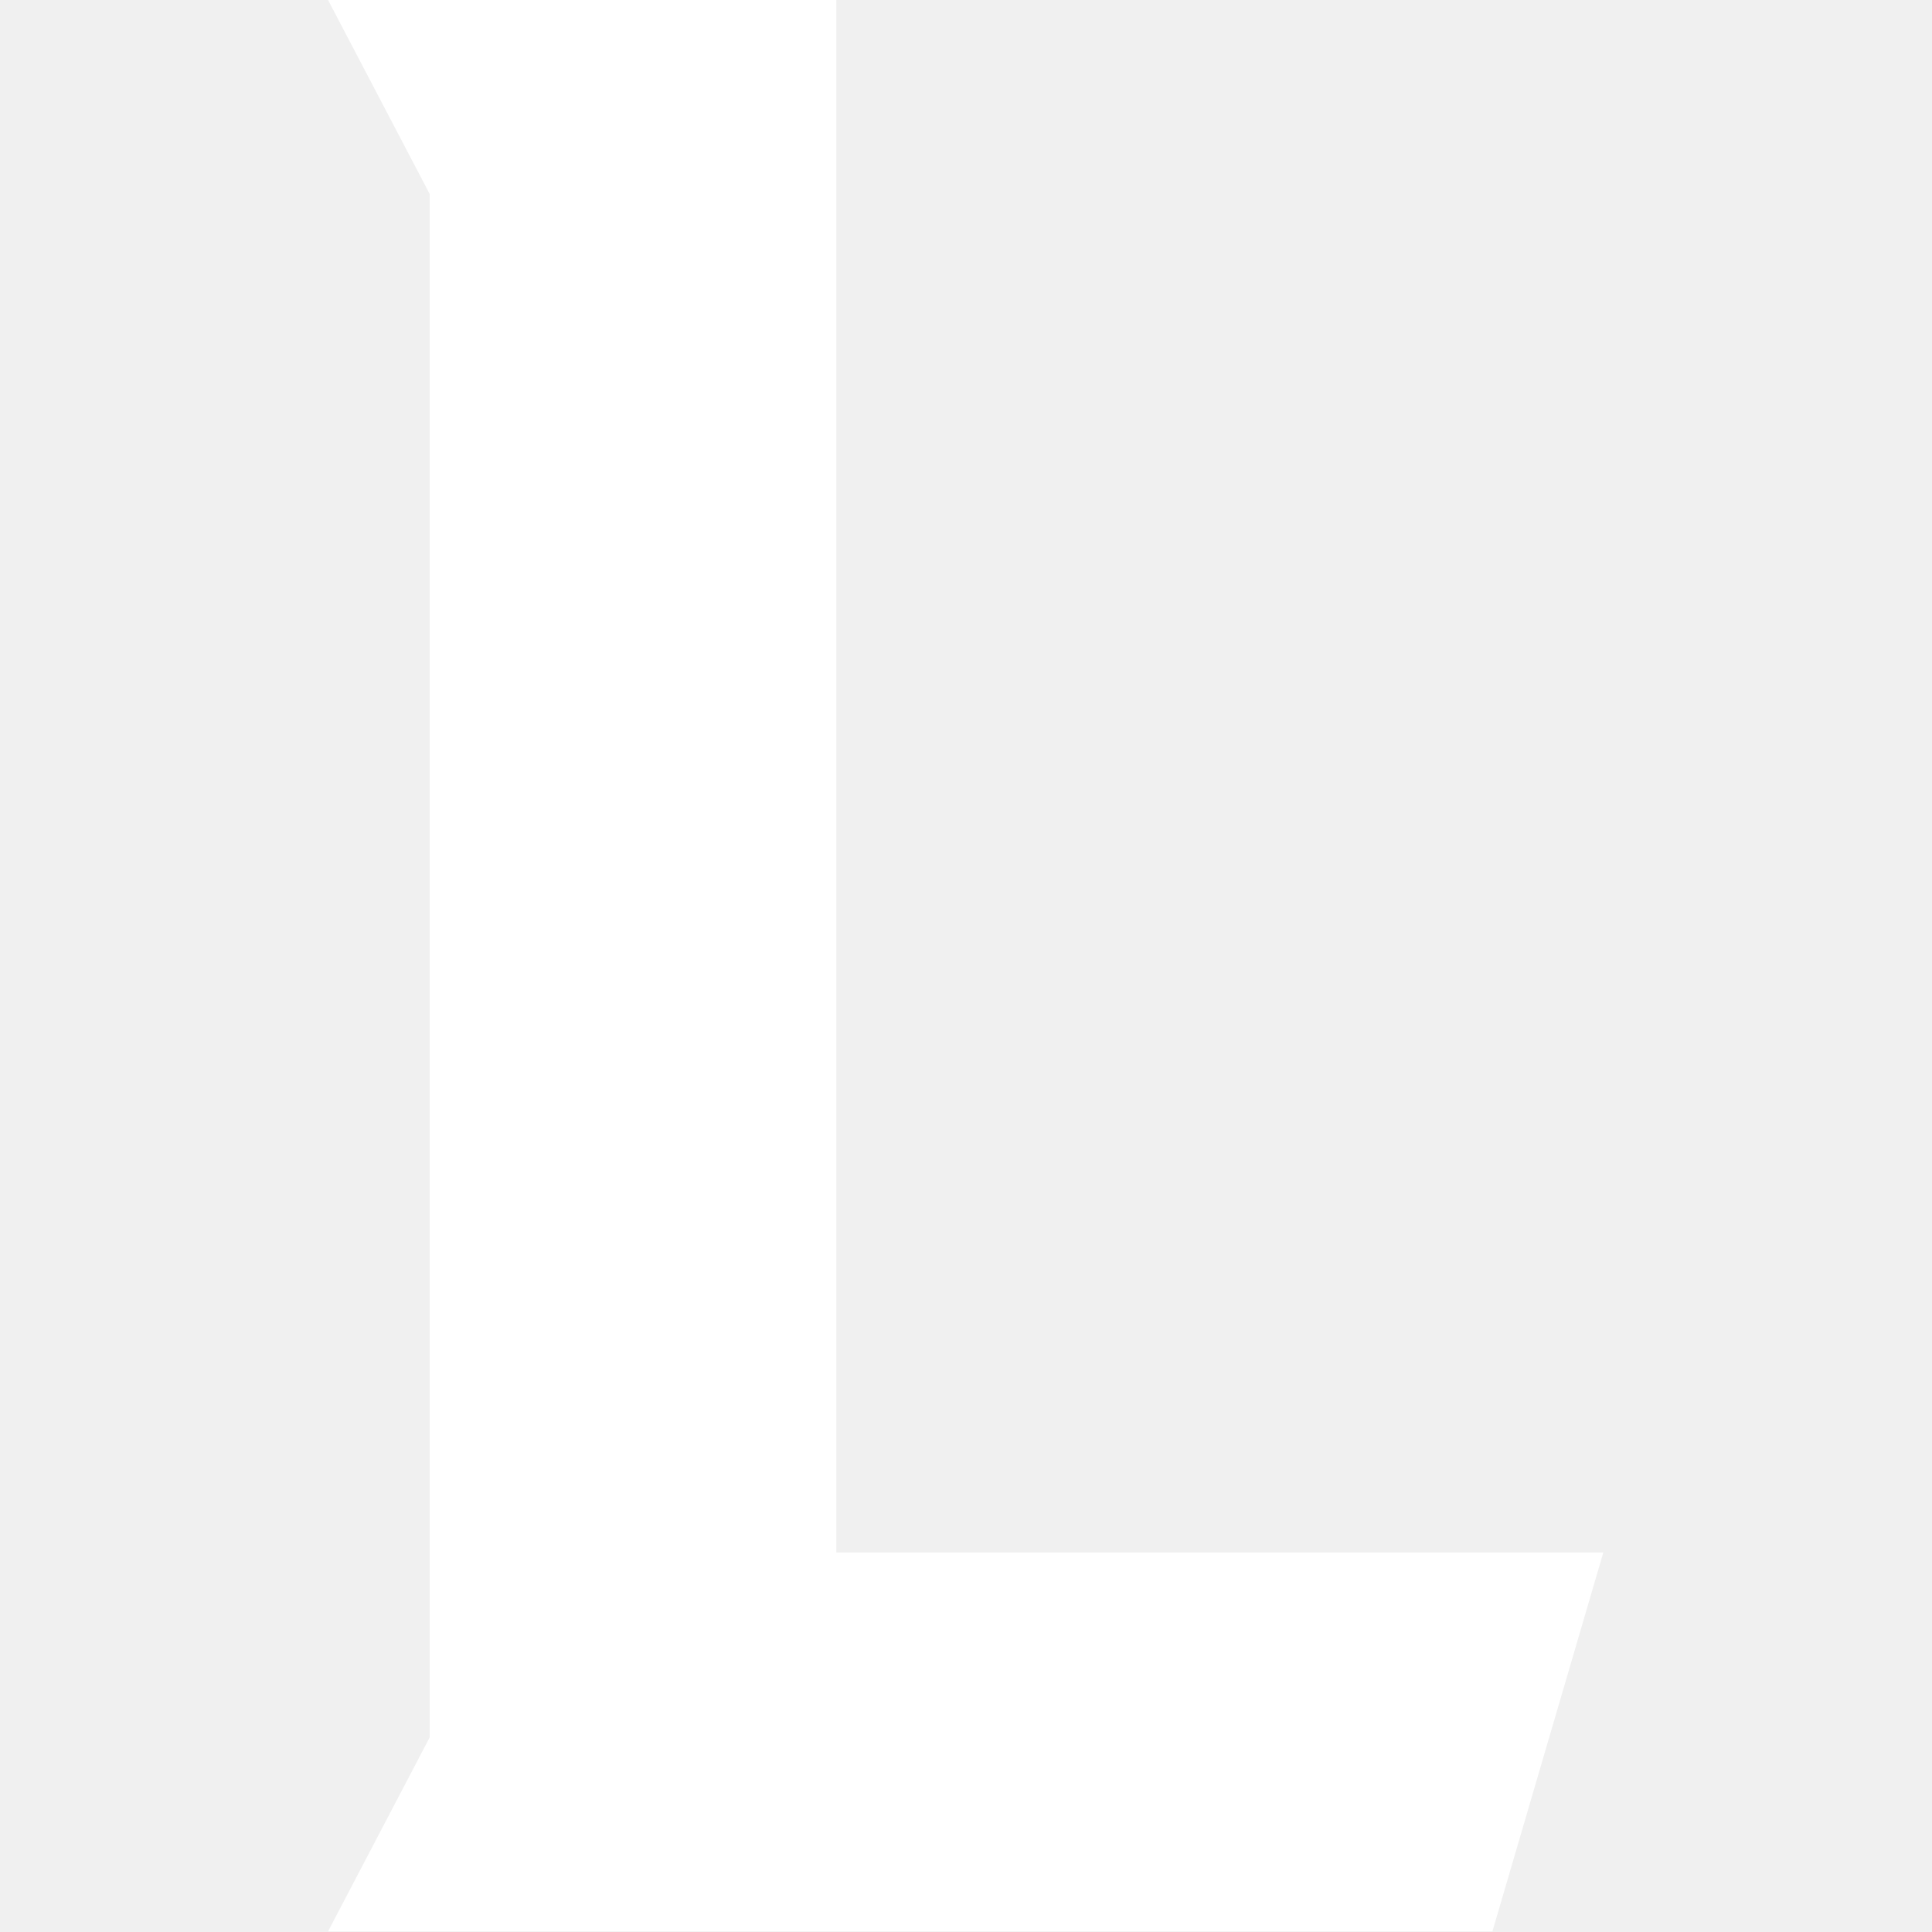
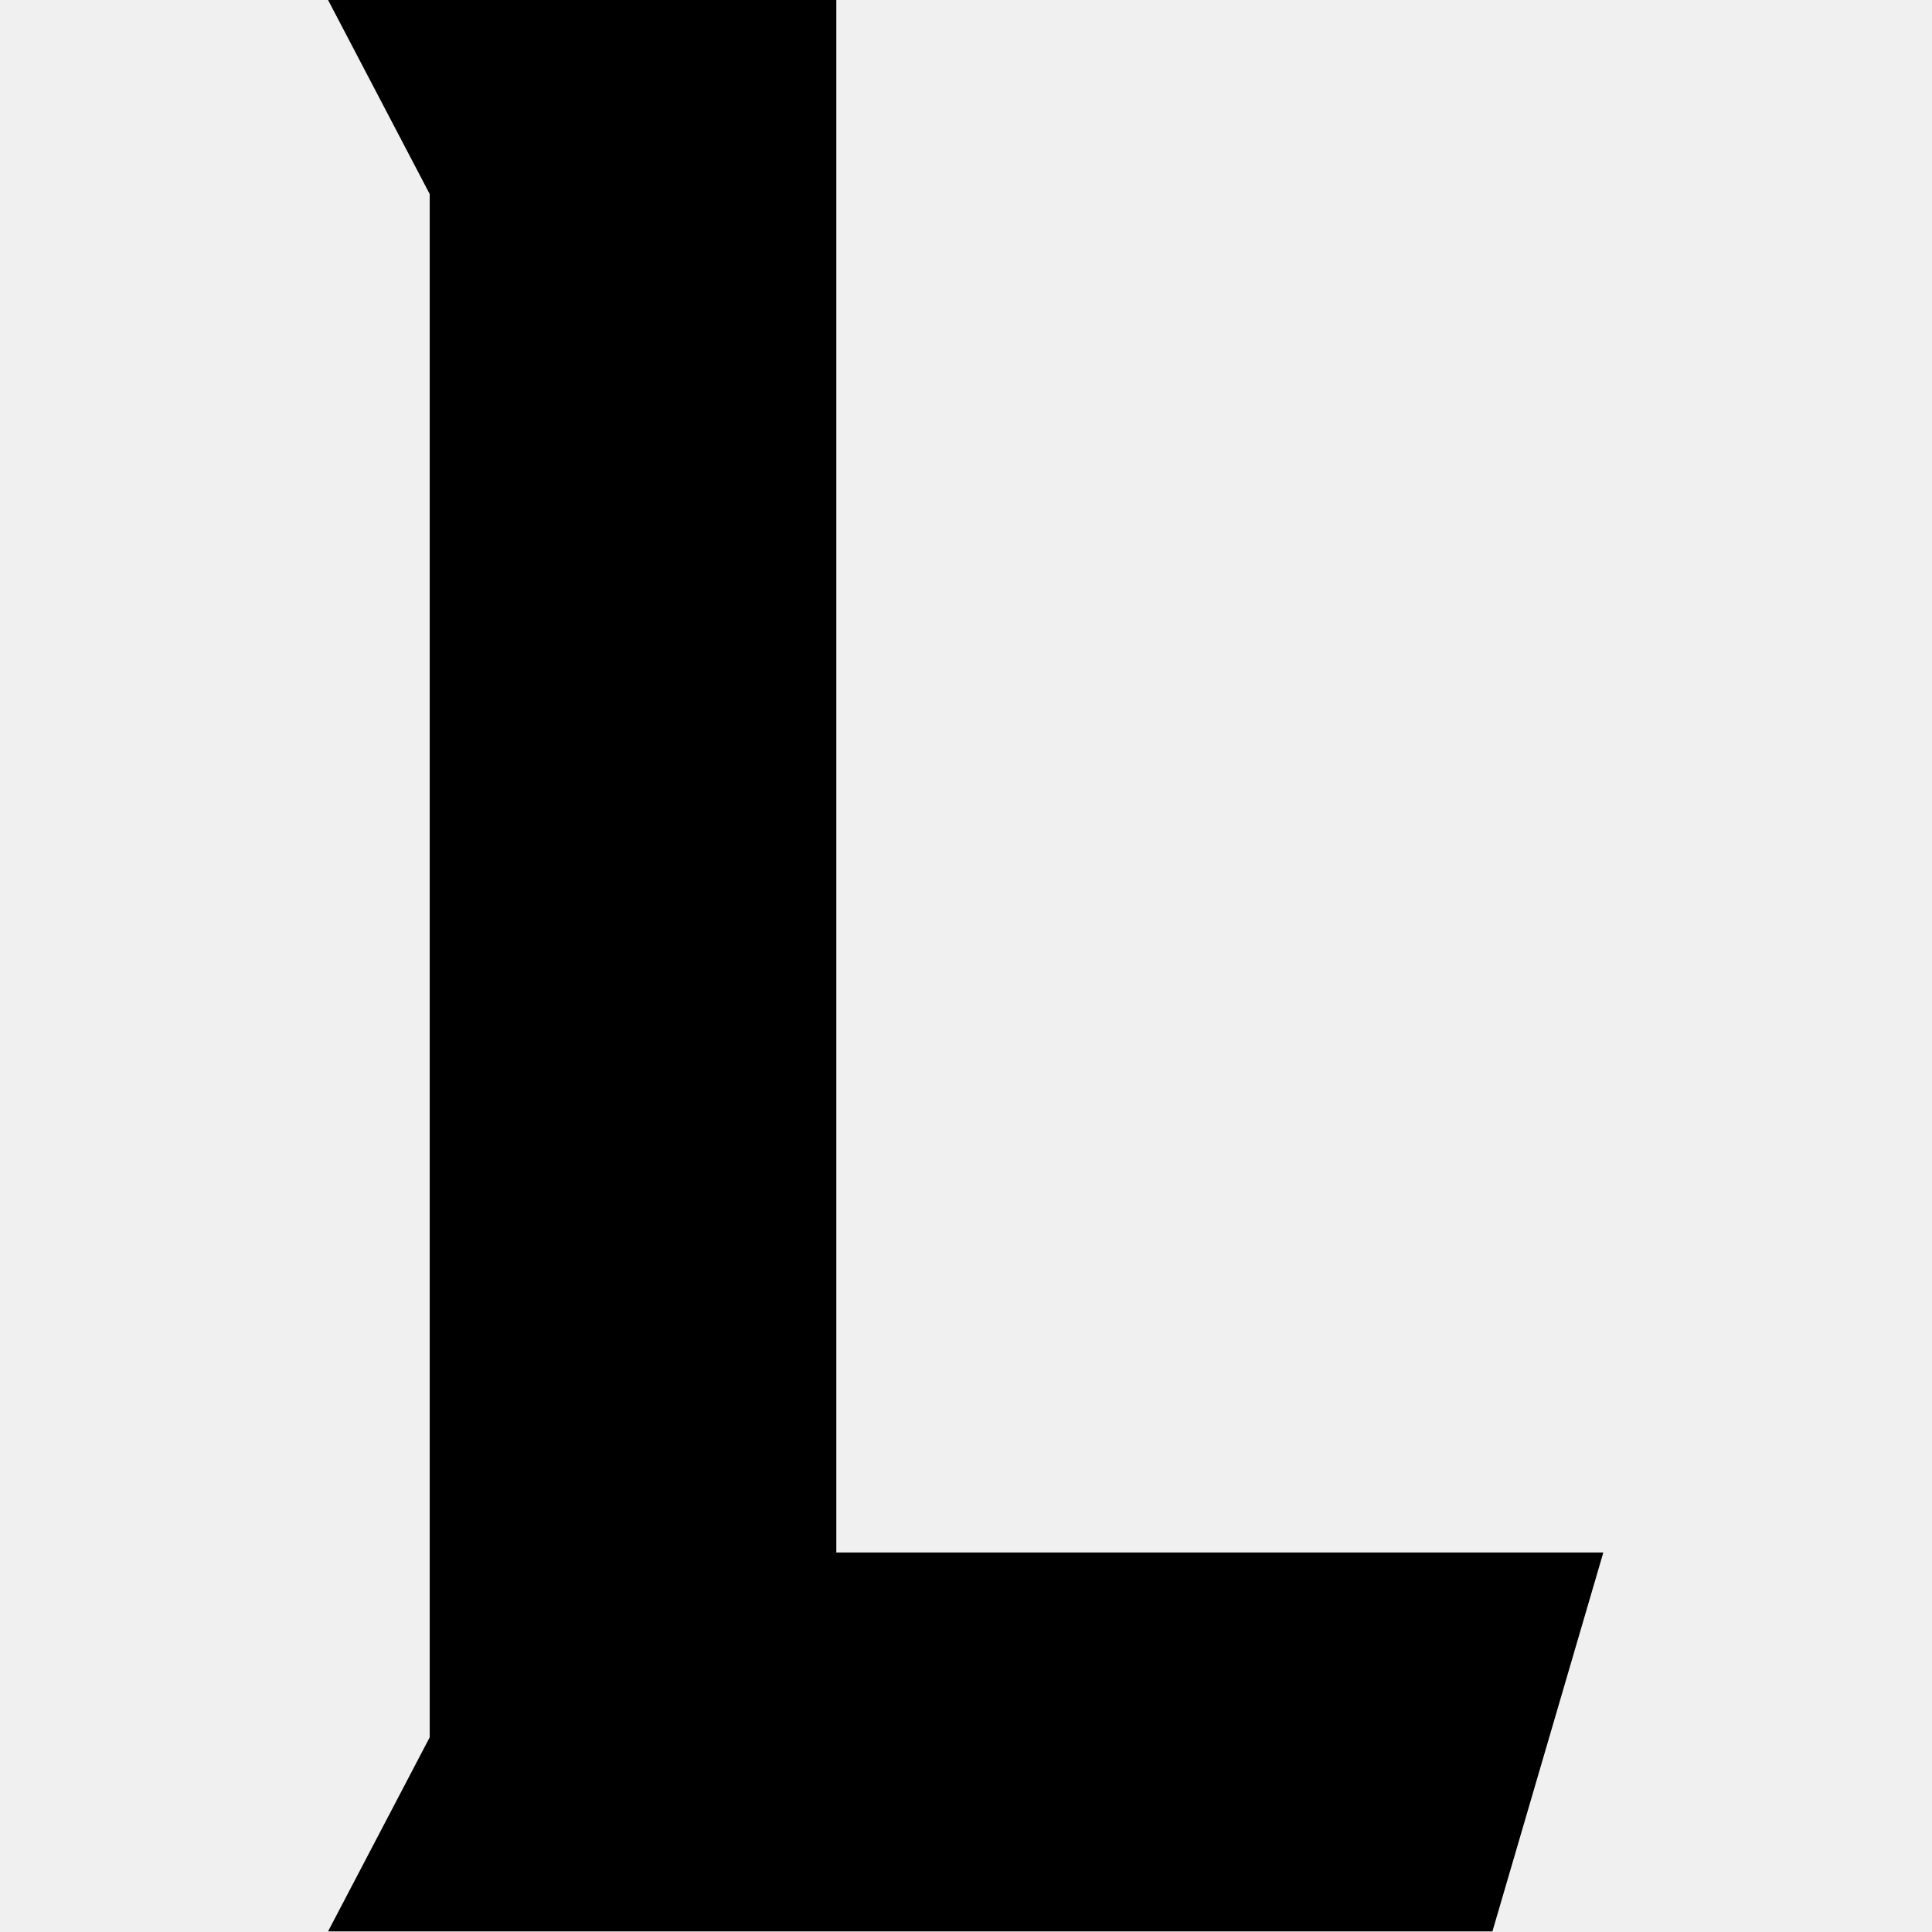
<svg xmlns="http://www.w3.org/2000/svg" viewBox="0 0 2084 2084" fill-rule="evenodd" stroke-linejoin="round" stroke-miterlimit="2">
-   <path d="M353.868 0l109.649 209.33V1874l-109.649 209.33h1255.98l119.618-408.692H902.113V-.002H353.868z" fill="#fff" />
+   <path d="M353.868 0l109.649 209.33V1874l-109.649 209.33h1255.98l119.618-408.692H902.113V-.002H353.868z" />
</svg>
